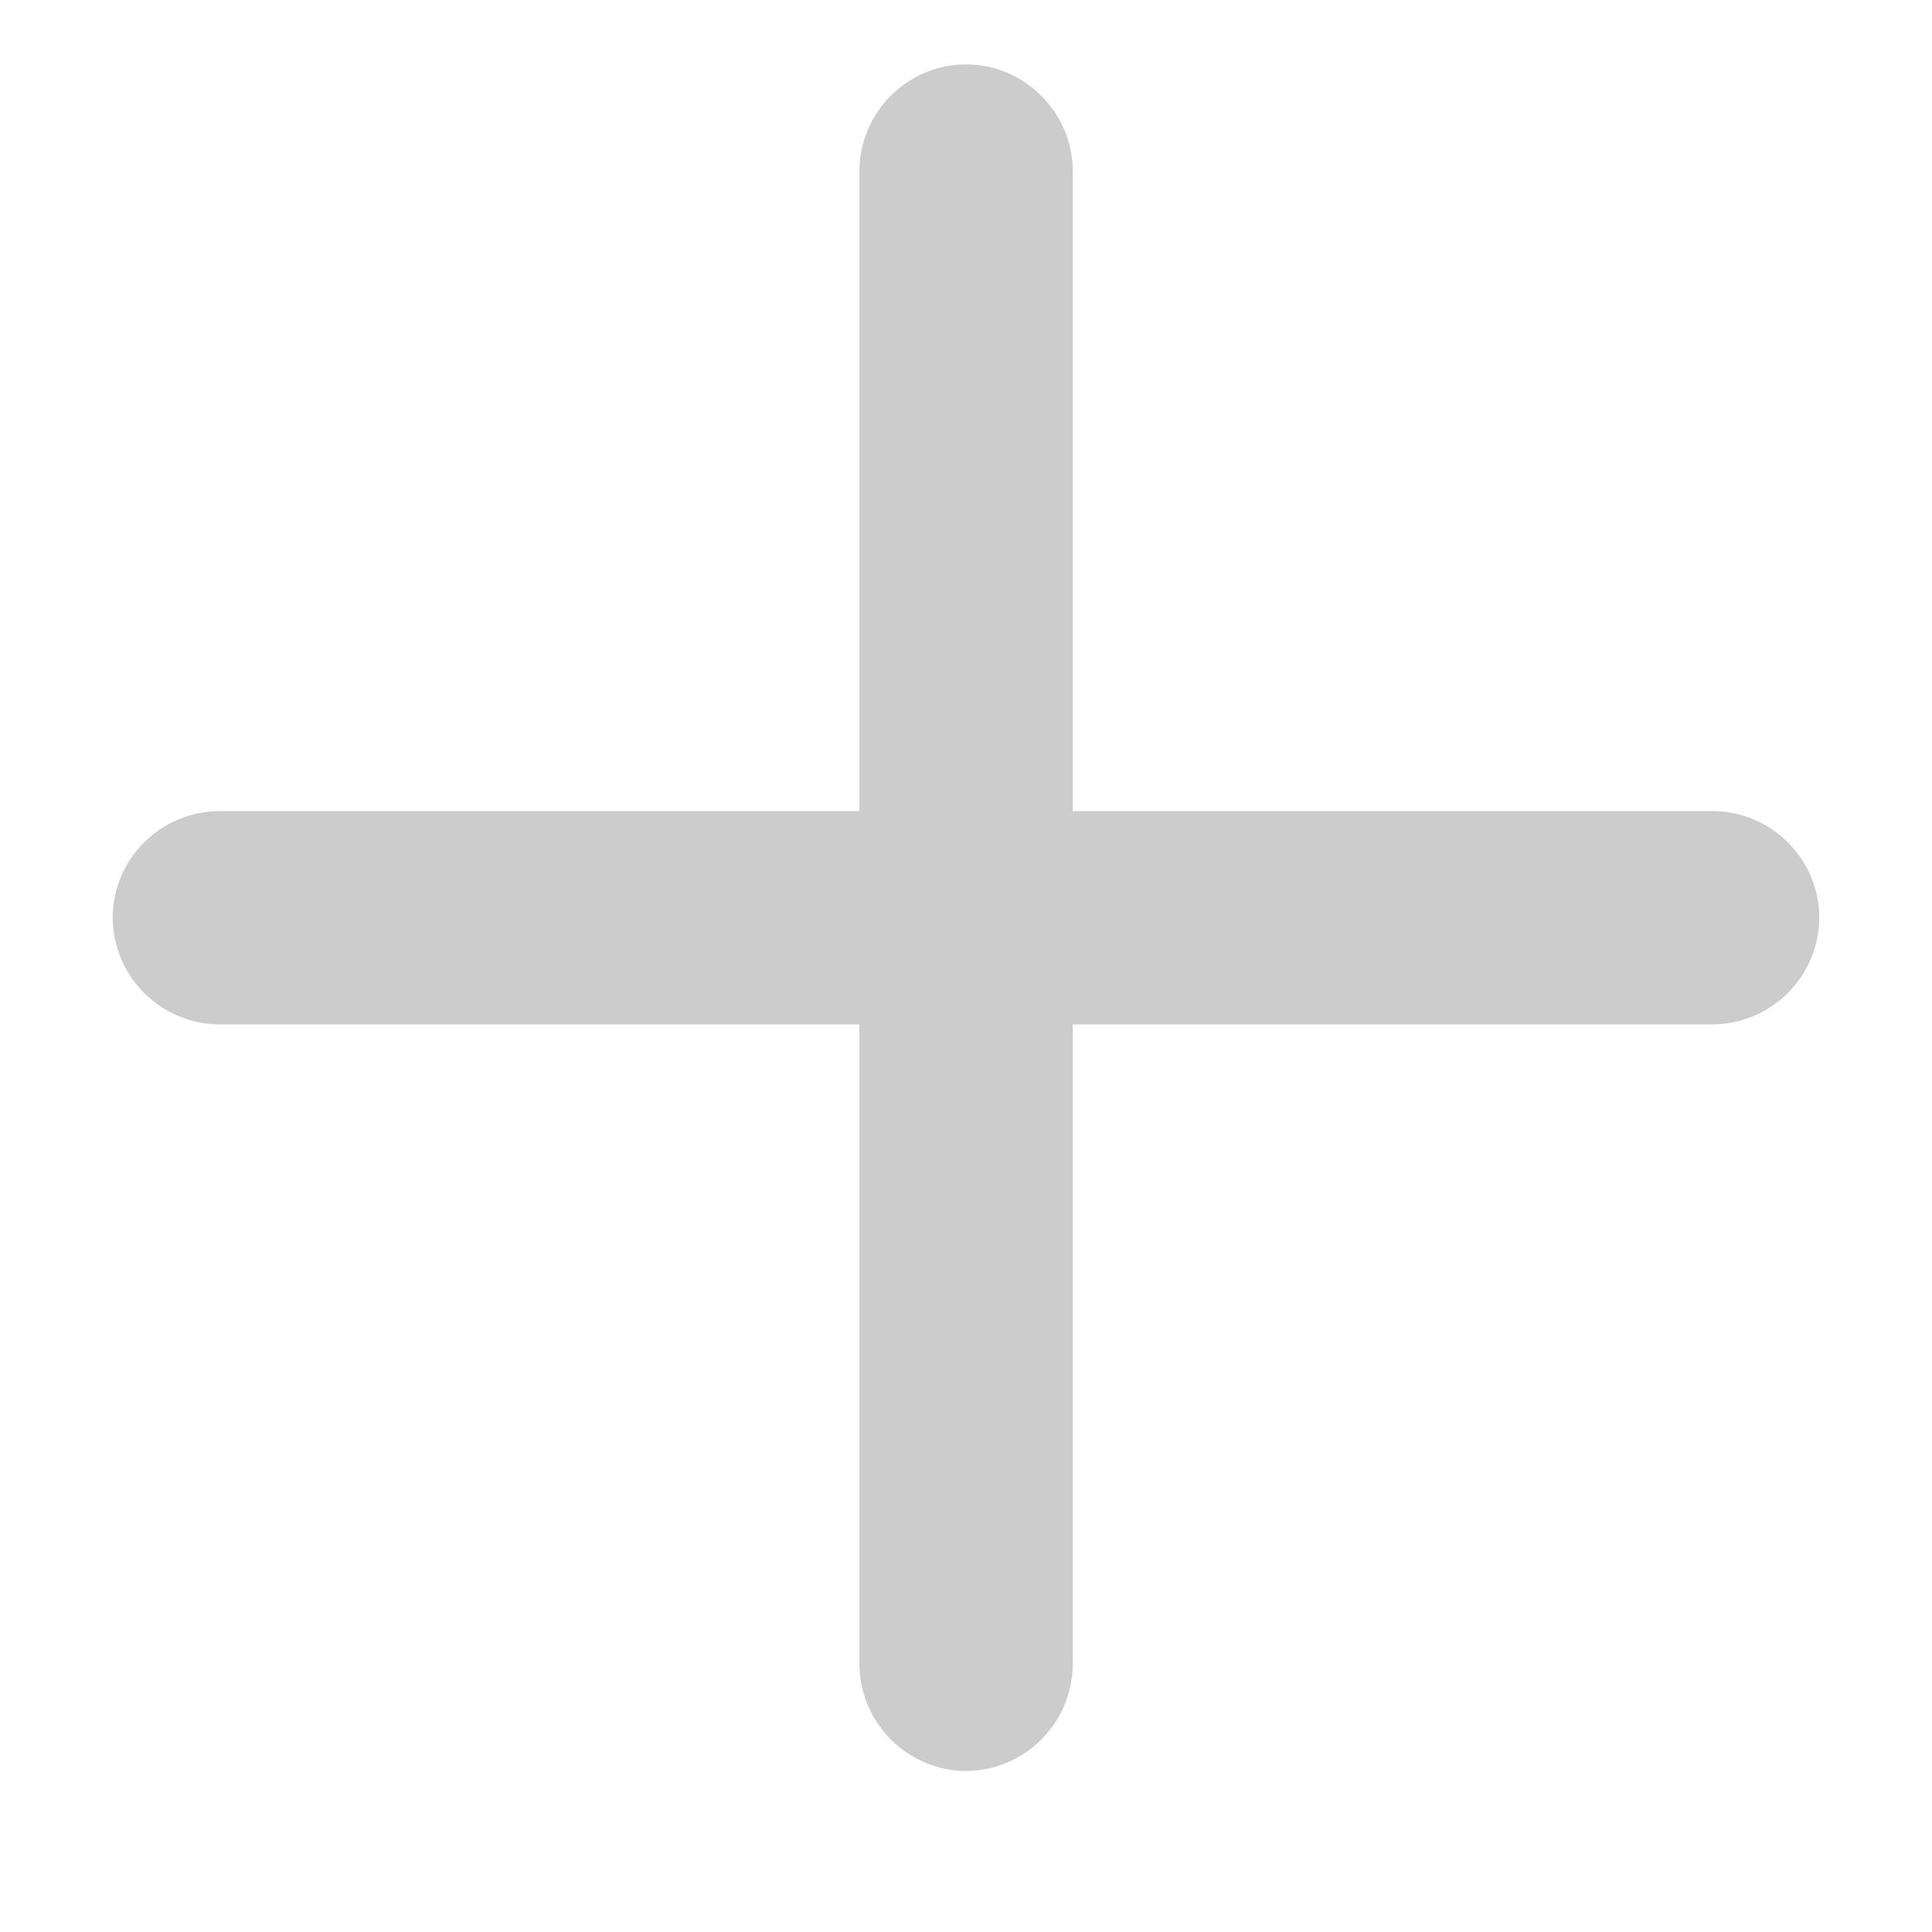
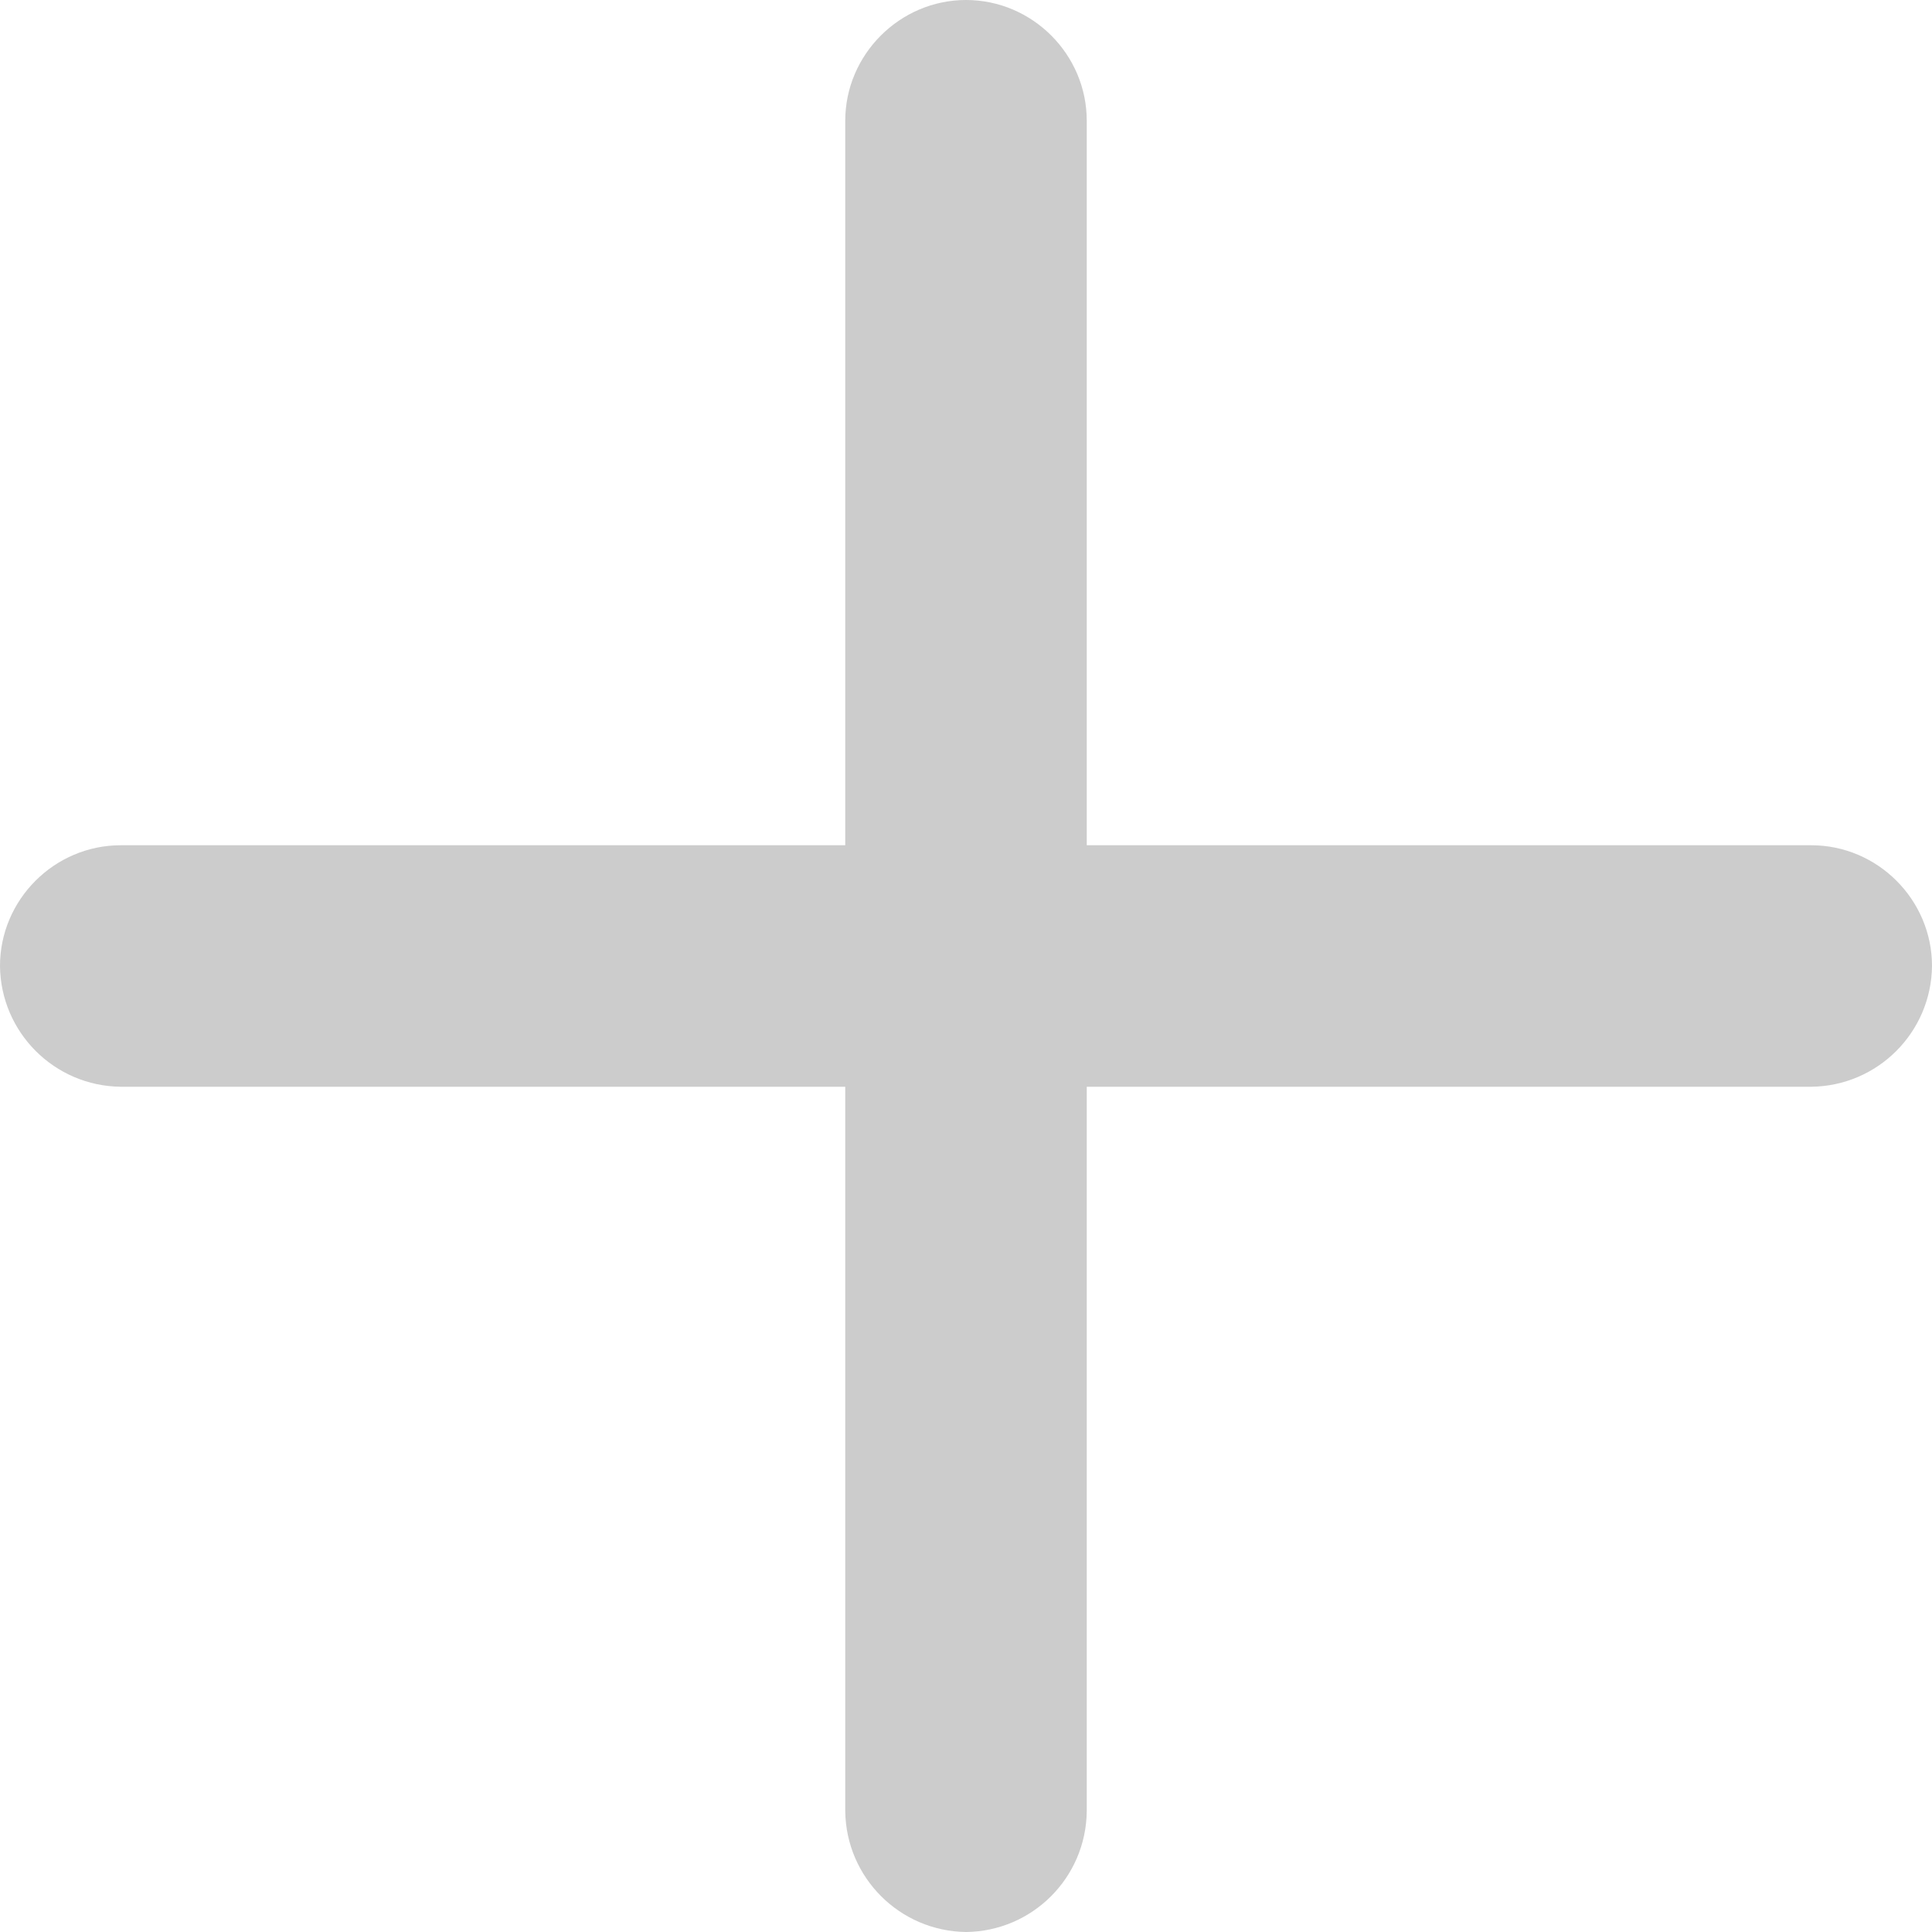
<svg xmlns="http://www.w3.org/2000/svg" viewBox="0 0 12 12" fill-rule="evenodd" clip-rule="evenodd" stroke-linejoin="round" stroke-miterlimit="2">
-   <path d="M6 .4c.364 0 .663.299.663.663v3.975h3.975c.363 0 .662.298.662.662a.667.667 0 01-.662.663H6.663v3.975A.667.667 0 016 11a.667.667 0 01-.662-.662V6.363H1.363A.667.667 0 01.7 5.7c0-.364.299-.662.663-.662h3.975V1.063C5.338.699 5.636.4 6 .4z" fill="#ccc" />
+   <path d="M6 0c.412 0 .75.338.75.75v4.5h4.5c.412 0 .75.338.75.75a.758.758 0 01-.75.75h-4.5v4.5A.758.758 0 016 12a.76.76 0 01-.75-.75v-4.5H.75A.758.758 0 010 6c0-.412.338-.75.75-.75h4.5V.75C5.25.339 5.589 0 6 0z" fill="#ccc" />
</svg>
